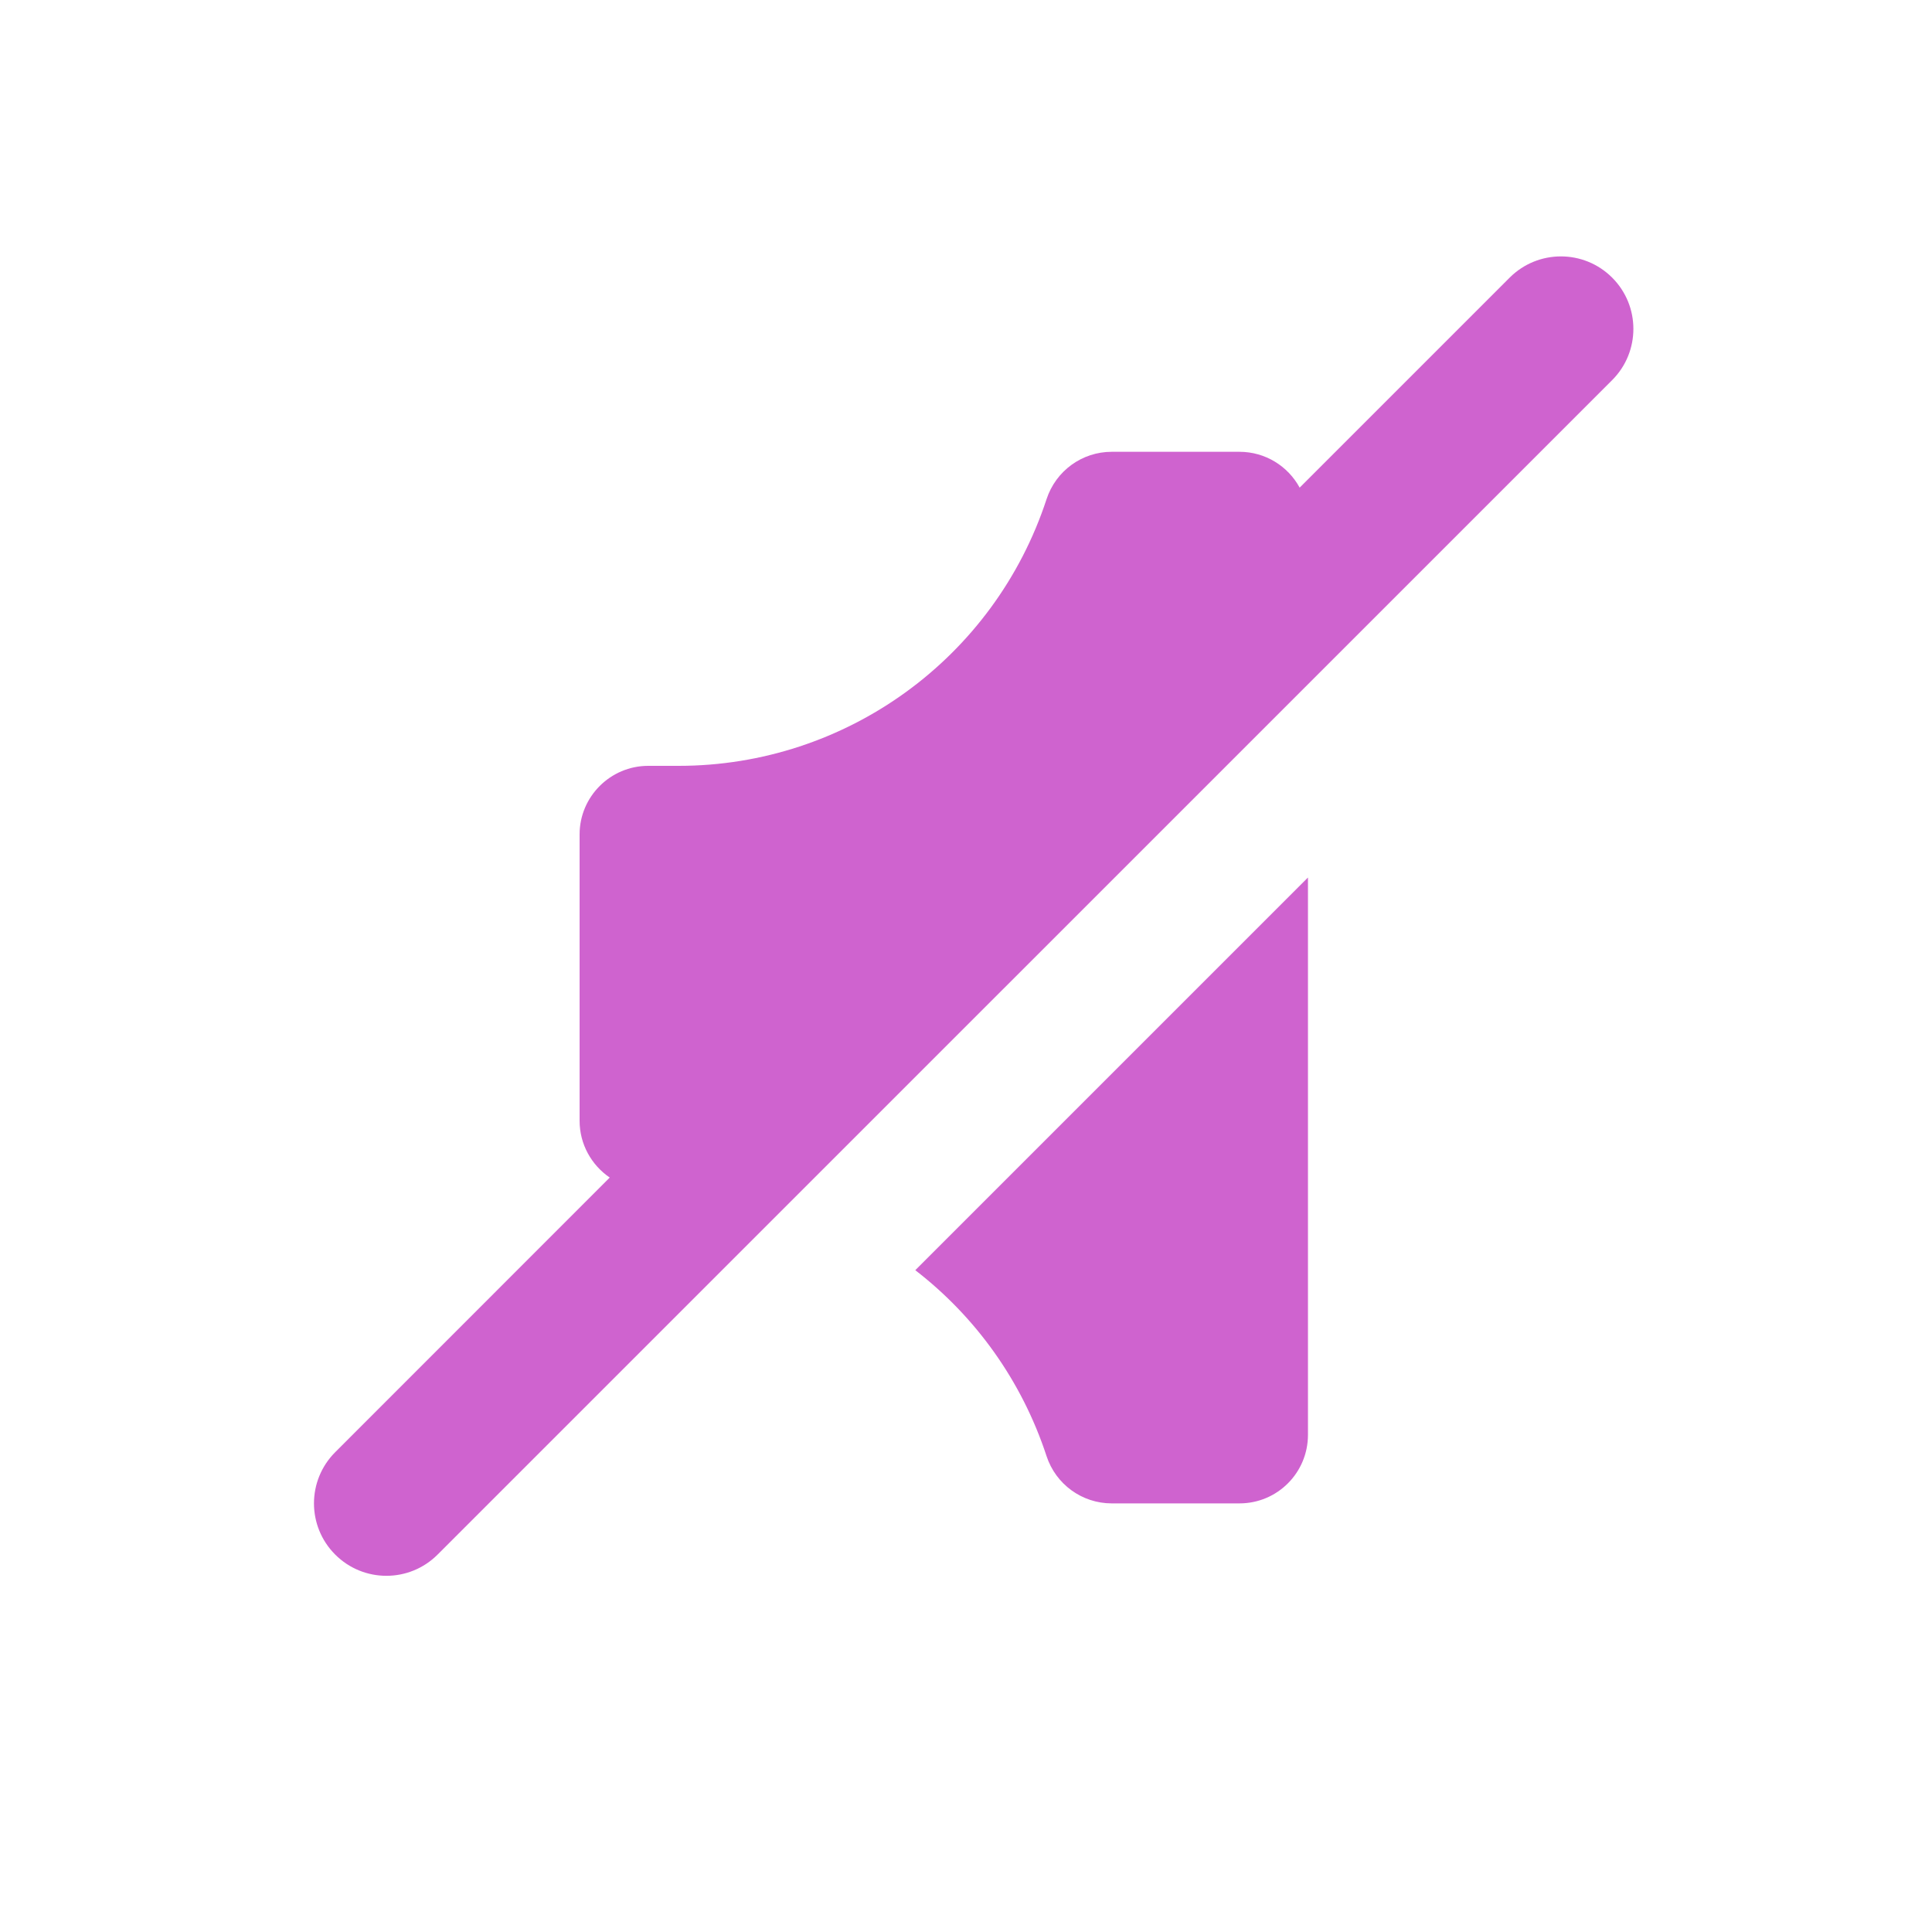
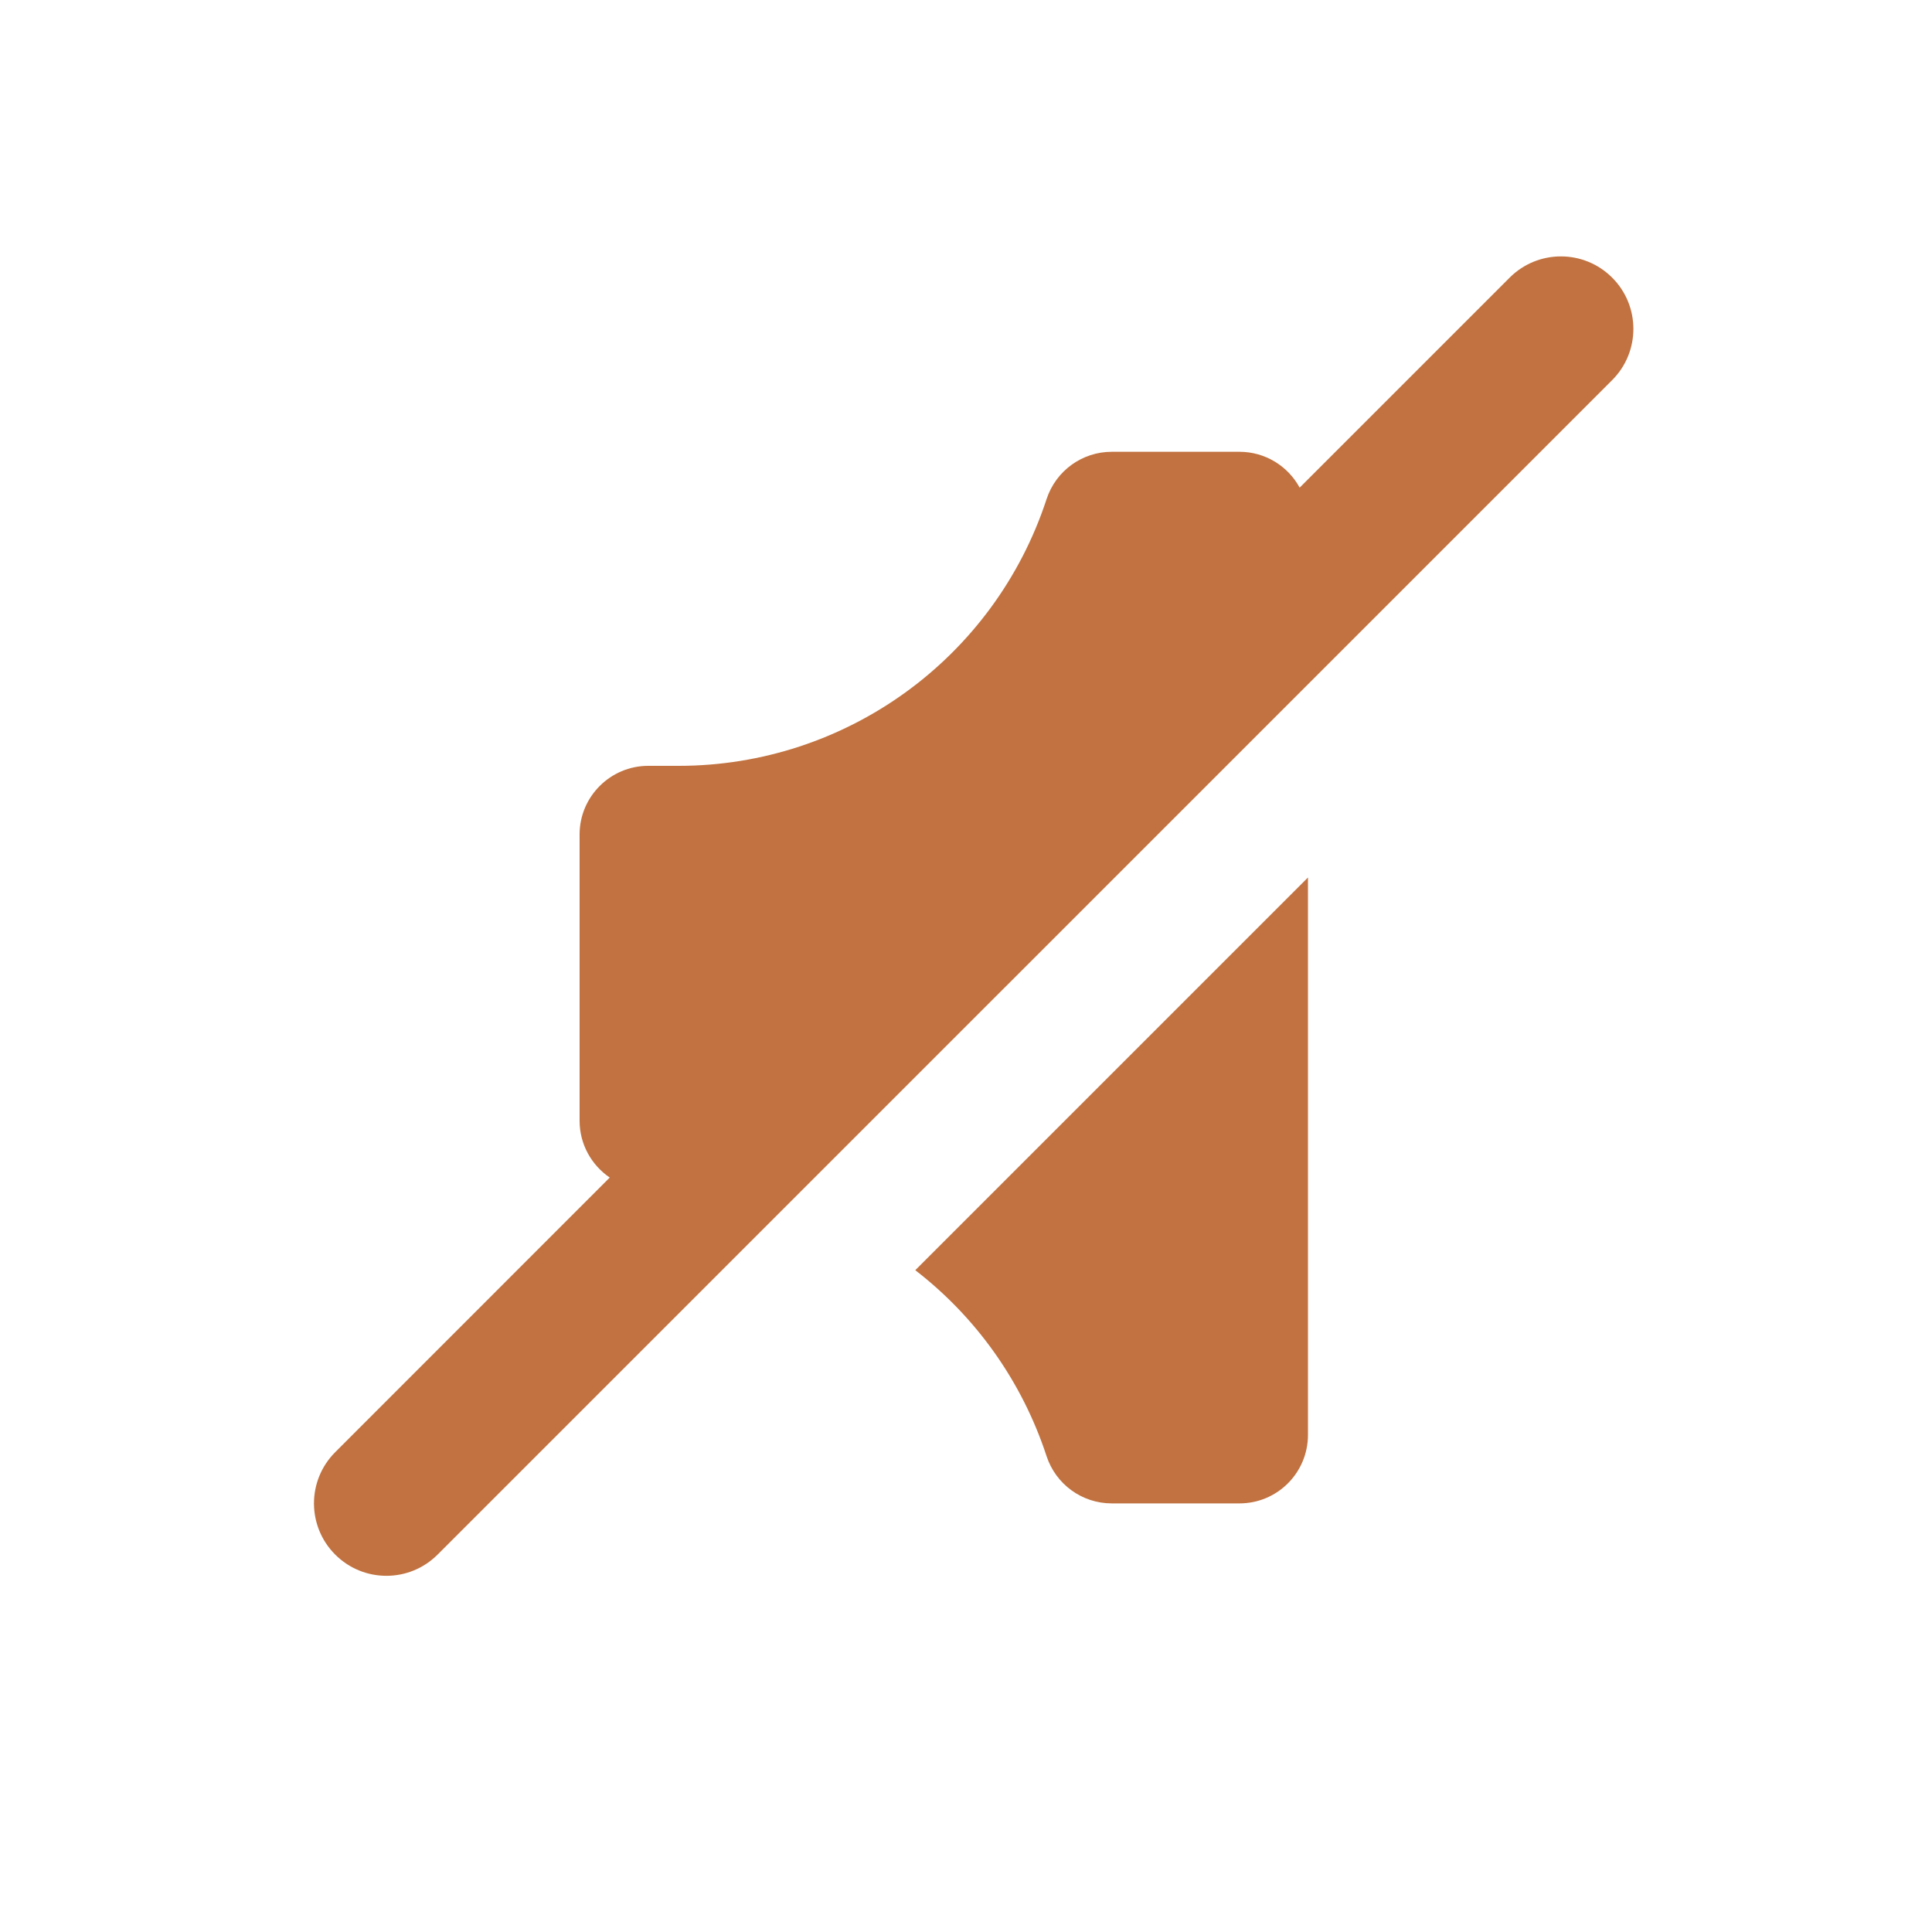
<svg xmlns="http://www.w3.org/2000/svg" width="20px" height="20px" viewBox="0 0 20 20" version="1.1">
  <g id="Sound/Effects/Mute" stroke="none" stroke-width="1" fill="none" fill-rule="evenodd">
-     <path fill="#CF63CF" d="M13.454,5.048 L15.628,2.874 C15.921,2.581 16.396,2.581 16.689,2.874 C16.982,3.167 16.982,3.642 16.689,3.935 L4.53,16.093 C4.237,16.386 3.763,16.386 3.47,16.093 C3.177,15.8 3.177,15.326 3.47,15.033 L6.312,12.19 C6.124,12.062 6,11.846 6,11.603 L6,8.637 C6,8.247 6.319,7.928 6.71,7.928 L7.025,7.928 C8.758,7.928 10.294,6.814 10.834,5.167 C10.93,4.874 11.202,4.677 11.508,4.677 L12.831,4.677 C13.1,4.677 13.334,4.827 13.454,5.048 Z M13.54,9.084 L13.54,14.853 C13.54,15.246 13.223,15.563 12.831,15.563 L11.508,15.563 C11.202,15.563 10.93,15.366 10.834,15.074 C10.577,14.291 10.096,13.628 9.475,13.149 L13.54,9.084 Z" id="path-1" />
+     <path fill="#c17240" d="M13.454,5.048 L15.628,2.874 C15.921,2.581 16.396,2.581 16.689,2.874 C16.982,3.167 16.982,3.642 16.689,3.935 L4.53,16.093 C4.237,16.386 3.763,16.386 3.47,16.093 C3.177,15.8 3.177,15.326 3.47,15.033 L6.312,12.19 C6.124,12.062 6,11.846 6,11.603 L6,8.637 C6,8.247 6.319,7.928 6.71,7.928 L7.025,7.928 C8.758,7.928 10.294,6.814 10.834,5.167 C10.93,4.874 11.202,4.677 11.508,4.677 L12.831,4.677 C13.1,4.677 13.334,4.827 13.454,5.048 Z M13.54,9.084 L13.54,14.853 C13.54,15.246 13.223,15.563 12.831,15.563 L11.508,15.563 C11.202,15.563 10.93,15.366 10.834,15.074 C10.577,14.291 10.096,13.628 9.475,13.149 L13.54,9.084 Z" id="path-1" />
  </g>
</svg>
